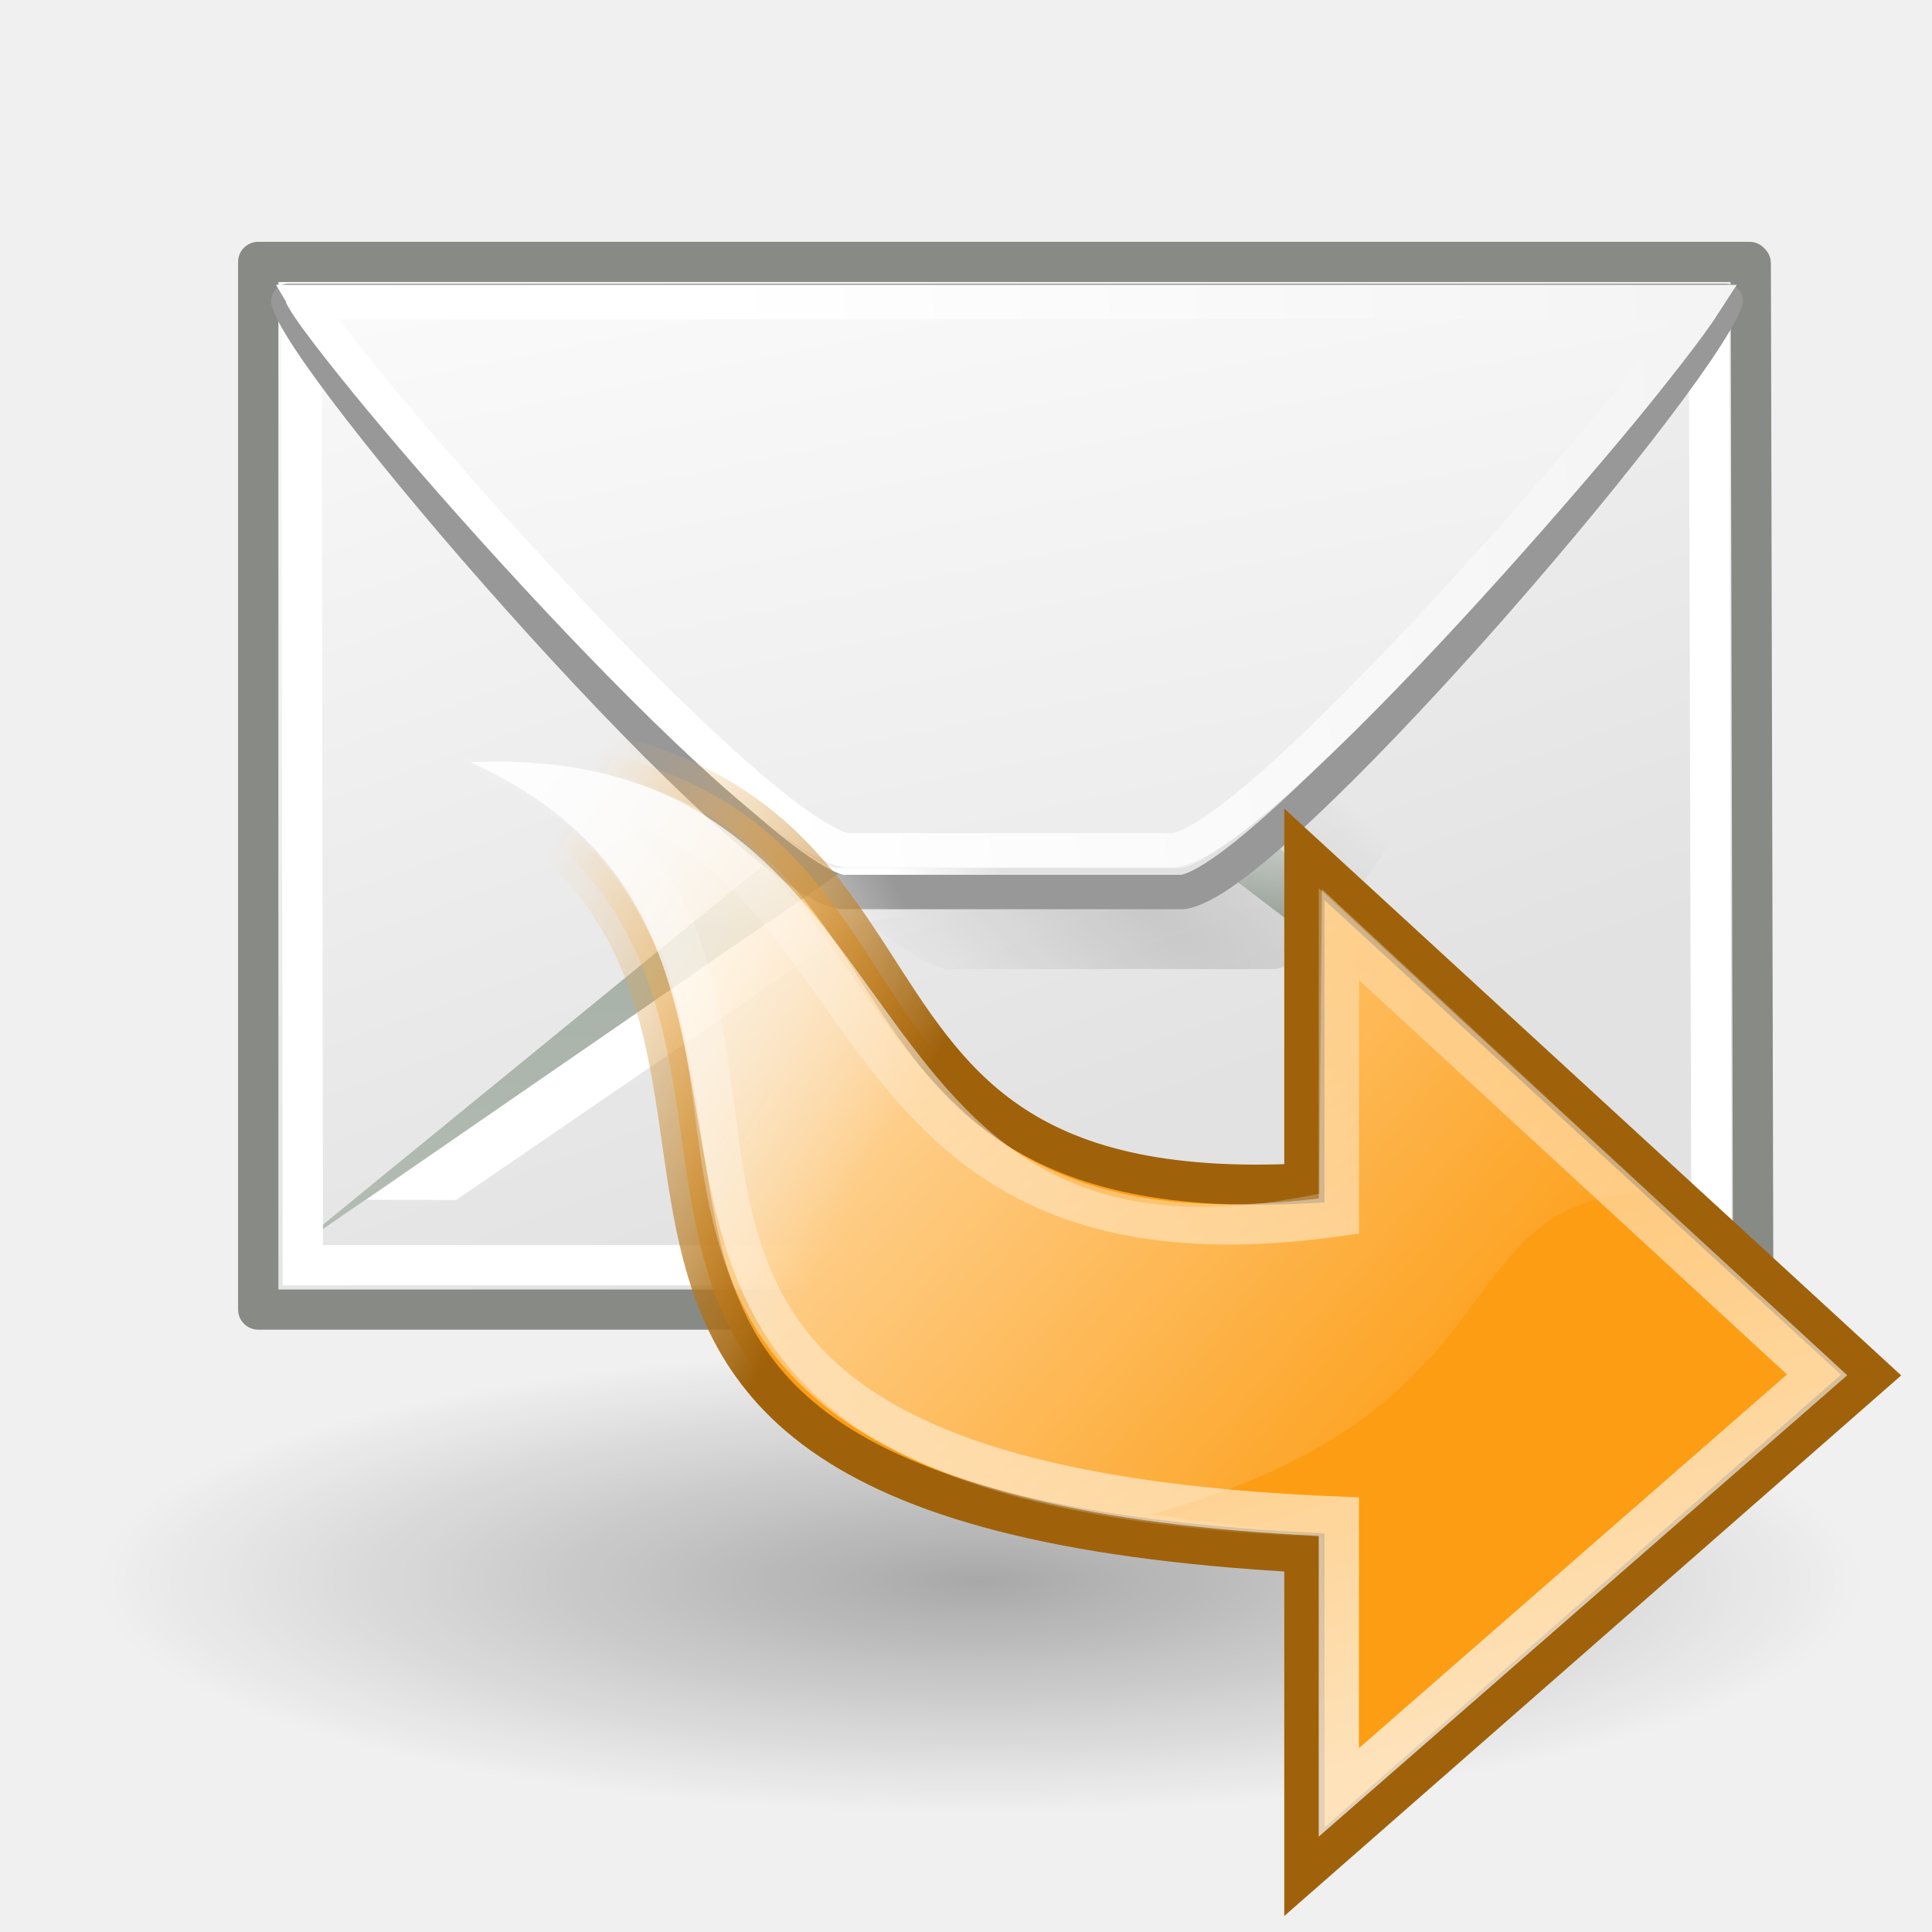
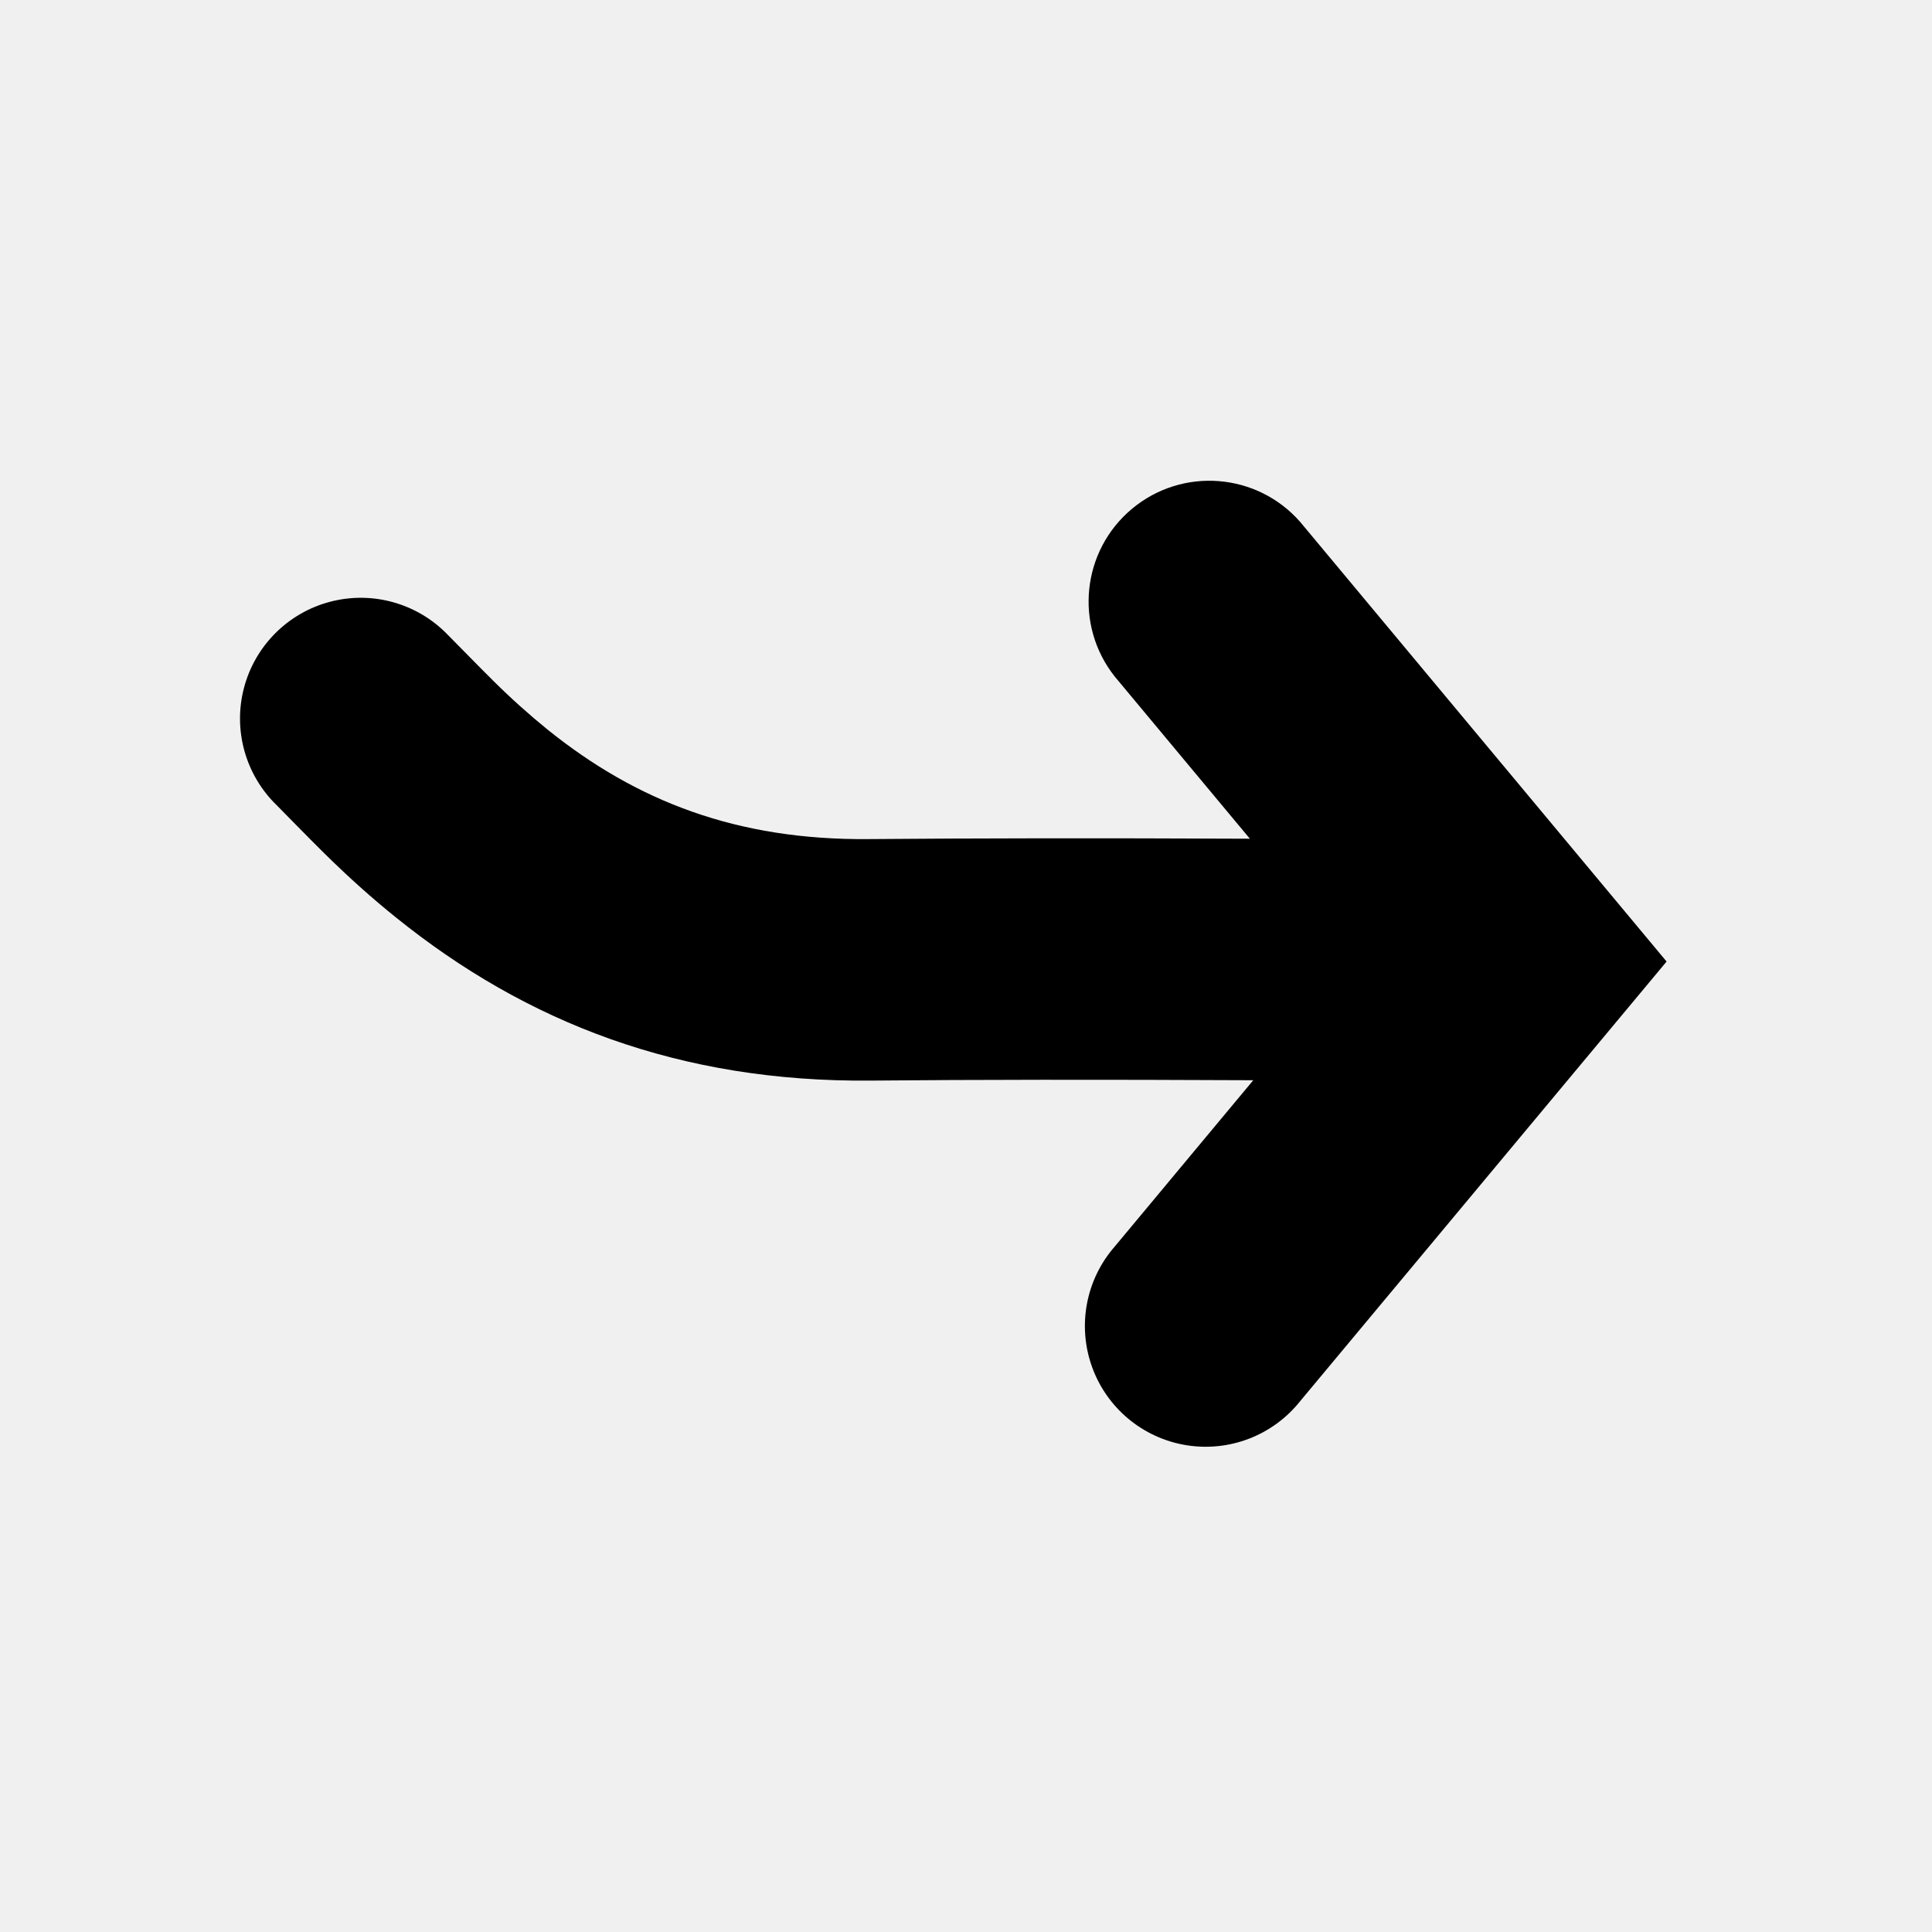
- <svg xmlns="http://www.w3.org/2000/svg" xmlns:xlink="http://www.w3.org/1999/xlink" viewBox="0 0 48 48" width="48" height="48">
-   <defs>
-     <linearGradient id="b">
-       <stop offset="0" stop-color="#9f620b" />
-       <stop offset="1" stop-color="#ffc879" stop-opacity="0" />
-     </linearGradient>
-     <linearGradient id="g">
-       <stop offset="0" stop-color="#dfe0df" />
-       <stop offset=".238" stop-color="#a6b0a6" />
-       <stop offset="1" stop-color="#b5beb5" />
-     </linearGradient>
-     <linearGradient id="j">
-       <stop offset="0" stop-color="#fff" />
-       <stop offset="1" stop-color="#fff" stop-opacity="0" />
-     </linearGradient>
-     <linearGradient id="h">
-       <stop offset="0" stop-opacity=".129" />
-       <stop offset="1" stop-opacity="0" />
-     </linearGradient>
-     <linearGradient id="i">
-       <stop offset="0" stop-color="#fff" />
-       <stop offset="1" stop-color="#ededed" />
-     </linearGradient>
-     <linearGradient id="f">
-       <stop offset="0" stop-color="#fff" />
-       <stop offset="1" stop-color="#e2e2e2" />
-     </linearGradient>
-     <linearGradient id="e">
-       <stop offset="0" />
-       <stop offset="1" stop-opacity="0" />
-     </linearGradient>
-     <linearGradient id="c">
-       <stop offset="0" stop-color="#fff" />
-       <stop offset="1" stop-color="#fff" stop-opacity="0" />
-     </linearGradient>
-     <linearGradient id="a">
-       <stop offset="0" stop-color="#fd9d14" />
-       <stop offset="1" stop-color="#ffc879" stop-opacity="0" />
-     </linearGradient>
-     <linearGradient id="d">
-       <stop offset="0" stop-color="#fff" />
-       <stop offset="1" stop-color="#fff" stop-opacity="0" />
-     </linearGradient>
-     <linearGradient id="s" x1="32.708" x2="43.987" y1="28.042" y2="34.408" gradientUnits="userSpaceOnUse" xlink:href="#a" />
-     <linearGradient id="t" x1="32.708" x2="43.987" y1="28.042" y2="34.408" gradientUnits="userSpaceOnUse" xlink:href="#b" />
-     <linearGradient id="u" x1="23.708" x2="36.172" y1="11.028" y2="50.995" gradientTransform="matrix(0.914114,1.412791e-16,-1.412791e-16,0.914114,-3.868698,-2.706902)" gradientUnits="userSpaceOnUse" xlink:href="#c" />
-     <linearGradient id="v" x1="11.688" x2="37.114" y1="14.319" y2="36.087" gradientUnits="userSpaceOnUse" xlink:href="#d" />
-     <radialGradient id="k" cx="6.703" cy="73.616" r="7.228" fx="6.703" fy="73.616" gradientTransform="scale(1.902215,0.525703)" gradientUnits="userSpaceOnUse" xlink:href="#e" />
-     <linearGradient id="l" x1="11.573" x2="18.475" y1="4.746" y2="26.023" gradientTransform="matrix(1.343475,0,0,1.505846,2.879511,-2.266018)" gradientUnits="userSpaceOnUse" xlink:href="#f" />
-     <linearGradient id="m" x1="9.164" x2="9.886" y1="38.071" y2="52.091" gradientTransform="matrix(2.454781,0,0,0.762004,2.88175,0.337386)" gradientUnits="userSpaceOnUse" xlink:href="#g" />
-     <radialGradient id="n" cx="27.741" cy="38.712" r="17.978" fx="27.741" fy="38.712" gradientTransform="matrix(0.629929,0.459373,-0.147675,0.248512,16.51724,9.053737)" gradientUnits="userSpaceOnUse" xlink:href="#h" />
-     <linearGradient id="o" x1="11.742" x2="13.847" y1="11.485" y2="11.982" gradientTransform="matrix(1.296015,0,0,-1.43692,3.746576,33.20516)" gradientUnits="userSpaceOnUse" xlink:href="#f" />
-     <linearGradient id="p" x1="10.027" x2="17.178" y1="20.22" y2="-7.527" gradientTransform="matrix(1.570607,0,0,-1.231511,2.973436,33.33485)" gradientUnits="userSpaceOnUse" xlink:href="#f" />
-     <linearGradient id="q" x1="11.842" x2="40.024" y1="4.251" y2="7.412" gradientTransform="matrix(1.370928,0,0,-1.46456,2.525057,33.71269)" gradientUnits="userSpaceOnUse" xlink:href="#i" />
-     <linearGradient id="r" x1="17.397" x2="22.178" y1="33.357" y2="31.027" gradientUnits="userSpaceOnUse" xlink:href="#j" />
-   </defs>
-   <path fill="url(#k)" d="M26.5 38.7a13.75 3.8 0 1 1-27.5 0 13.75 3.8 0 1 1 27.5 0z" color="#000" opacity=".3" style="marker:none" transform="matrix(1.596973,0,0,1.526064,3.98025,-19.78505)" />
-   <path fill="url(#l)" fill-rule="evenodd" stroke="#888a85" stroke-linejoin="round" stroke-width=".997" d="M6.344 15.455v25.987h36.968l-.062-25.888v-.066c-.001-.007-.03-.026-.031-.033H6.344z" transform="matrix(1.004727,0,0,1.001609,4.209e-2,-8.972783)" />
-   <path fill="url(#m)" fill-rule="evenodd" d="M20.49 29.059L7.096 40.03l13.909-9.605h9.018L42.44 39.91 30.576 29.06H20.491z" transform="matrix(1.004727,0,0,1.001609,4.209e-2,-8.972783)" />
-   <path fill="none" stroke="#fff" stroke-width=".997" d="M7.447 16.726c-.007.013.006.02 0 .031-.002.006-.029.027-.031.032-.002.005.001.027 0 .031v.032l.031 23.49h34.834l-.062-23.363v-.032a1.027 1.027 0 0 0-.094-.221H7.447z" transform="matrix(1.004727,0,0,1.001609,4.209e-2,-8.972783)" />
-   <path fill="url(#n)" fill-rule="evenodd" d="M23.33 32.997C20.936 32.55 7.9 18.77 6.596 16.372a2.712 2.712 0 0 1-.052-.108h34.513c-.277 2.502-7.524 16.505-9.561 16.733h-8.049c-.034 0-.078.007-.118 0z" transform="matrix(1.004727,0,0,1.001609,4.209e-2,-8.972783)" />
-   <path fill="url(#o)" fill-rule="evenodd" stroke="#989898" stroke-linejoin="round" stroke-width=".854" d="M20.775 31.085c-2.368-.39-12.83-12.466-13.656-14.568a1.713 1.713 0 0 1-.03-.095H42.63c-.824 2.193-11.299 14.464-13.445 14.663h-8.29c-.035 0-.082.007-.121 0z" transform="matrix(1.004727,0,0,1.001609,4.209e-2,-8.972783)" />
-   <path fill="url(#p)" fill-rule="evenodd" d="M20.625 30.49C18.52 30 7.722 17.988 7.031 16.466c-.002-.006.003-.026 0-.032-.005-.016-.029-.052-.03-.065v-.032c0-.002.029.002.03 0l.094-.097h35.469c-.003.025-.023.067-.031.097-.008.024-.02.07-.032.097-.922 2.181-11.508 13.767-13.343 14.056-.015.002-.05 0-.063 0H20.75c-.03-.001-.09.009-.125 0z" transform="matrix(1.004727,0,0,1.001609,4.209e-2,-8.972783)" />
-   <path fill="none" stroke="url(#q)" stroke-width=".854" d="M20.875 30.051c-2.448-.55-12.171-11.617-13.344-13.6h34.594c-1.49 2.334-11.046 13.413-13.156 13.6H21.03c-.026 0-.064.004-.093 0-.02-.003-.042.005-.063 0z" transform="matrix(1.004727,0,0,1.001609,4.209e-2,-8.972783)" />
-   <path fill="url(#r)" fill-rule="evenodd" d="M20.96 30.447L9.018 38.718l2.22.006 9.998-6.869 8.821-1.423-9.097.015z" transform="matrix(1.004727,0,0,1.001609,4.209e-2,-8.972783)" />
-   <g color="#000">
-     <path fill="url(#s)" stroke="url(#t)" stroke-width="1.182" d="M49.786 36.462c-17.914-6.66 2.07-22.395-27.324-23.964V3.122L5.814 17.71l16.648 15.297v-9.668c17.02-.882 7.832 14.042 27.324 13.124z" display="block" style="marker:none" transform="matrix(-0.845702,0,0,-0.845702,51.40323,49.14048)" />
-     <path fill="none" stroke="url(#u)" stroke-miterlimit="10" stroke-width="1.182" d="M44.926 35.103C33.887 28.728 48.68 14.639 21.45 13.55v-8.1L7.4 17.716 21.448 30.66v-8.28C37.545 20.111 34.13 34.4 44.926 35.103z" display="block" opacity=".7" style="marker:none" transform="matrix(-0.845702,0,0,-0.845702,51.40323,49.14048)" />
-     <path fill="url(#v)" d="M32.844 38.188L32.78 45.5l13.094-11.344-13.031-12.062-.063 7.562c-12.518 2.62-9.234-11.245-21.093-10.718 11.184 5.085-1.958 18.354 21.156 19.25zm7.937-8.563c.08-.005.136.002.219 0l4.813 4.563-12.938 11.28-.094-7.312-4.187-.531c9.345-2.575 7.195-7.698 12.187-8z" display="block" style="marker:none" />
-   </g>
+ <svg xmlns="http://www.w3.org/2000/svg" width="16" height="16" fill="context-fill" fill-opacity="context-fill-opacity" viewBox="0 0 16 16" version="1.1" id="svg4">
+   <defs id="defs8" />
+   <path style="fill:#000000;fill-opacity:1" d="m 10.35,6.946 c -1.263,-0.006 -2.315,-0.004 -3.156,0.003 -1.092,0.01 -1.922,-0.314 -2.657,-0.905 a 6.041,-6.041 0 0 1 -0.45,-0.404 c -0.09,-0.088 -0.362,-0.367 -0.38,-0.384 a 1,-1 0 1 0 -1.414,1.414 c 0.004,0.004 0.286,0.292 0.393,0.397 0.199,0.196 0.39,0.368 0.598,0.535 1.076,0.866 2.344,1.362 3.929,1.347 0.839,-0.008 1.894,-0.009 3.166,-0.003 L 9.232,10.323 a 1,-1 0 1 0 1.536,1.28 l 3.034,-3.64 -3.034,-3.64 a 1,-1 0 0 0 -1.536,1.28 l 1.119,1.343 z" id="path2" />
</svg>
